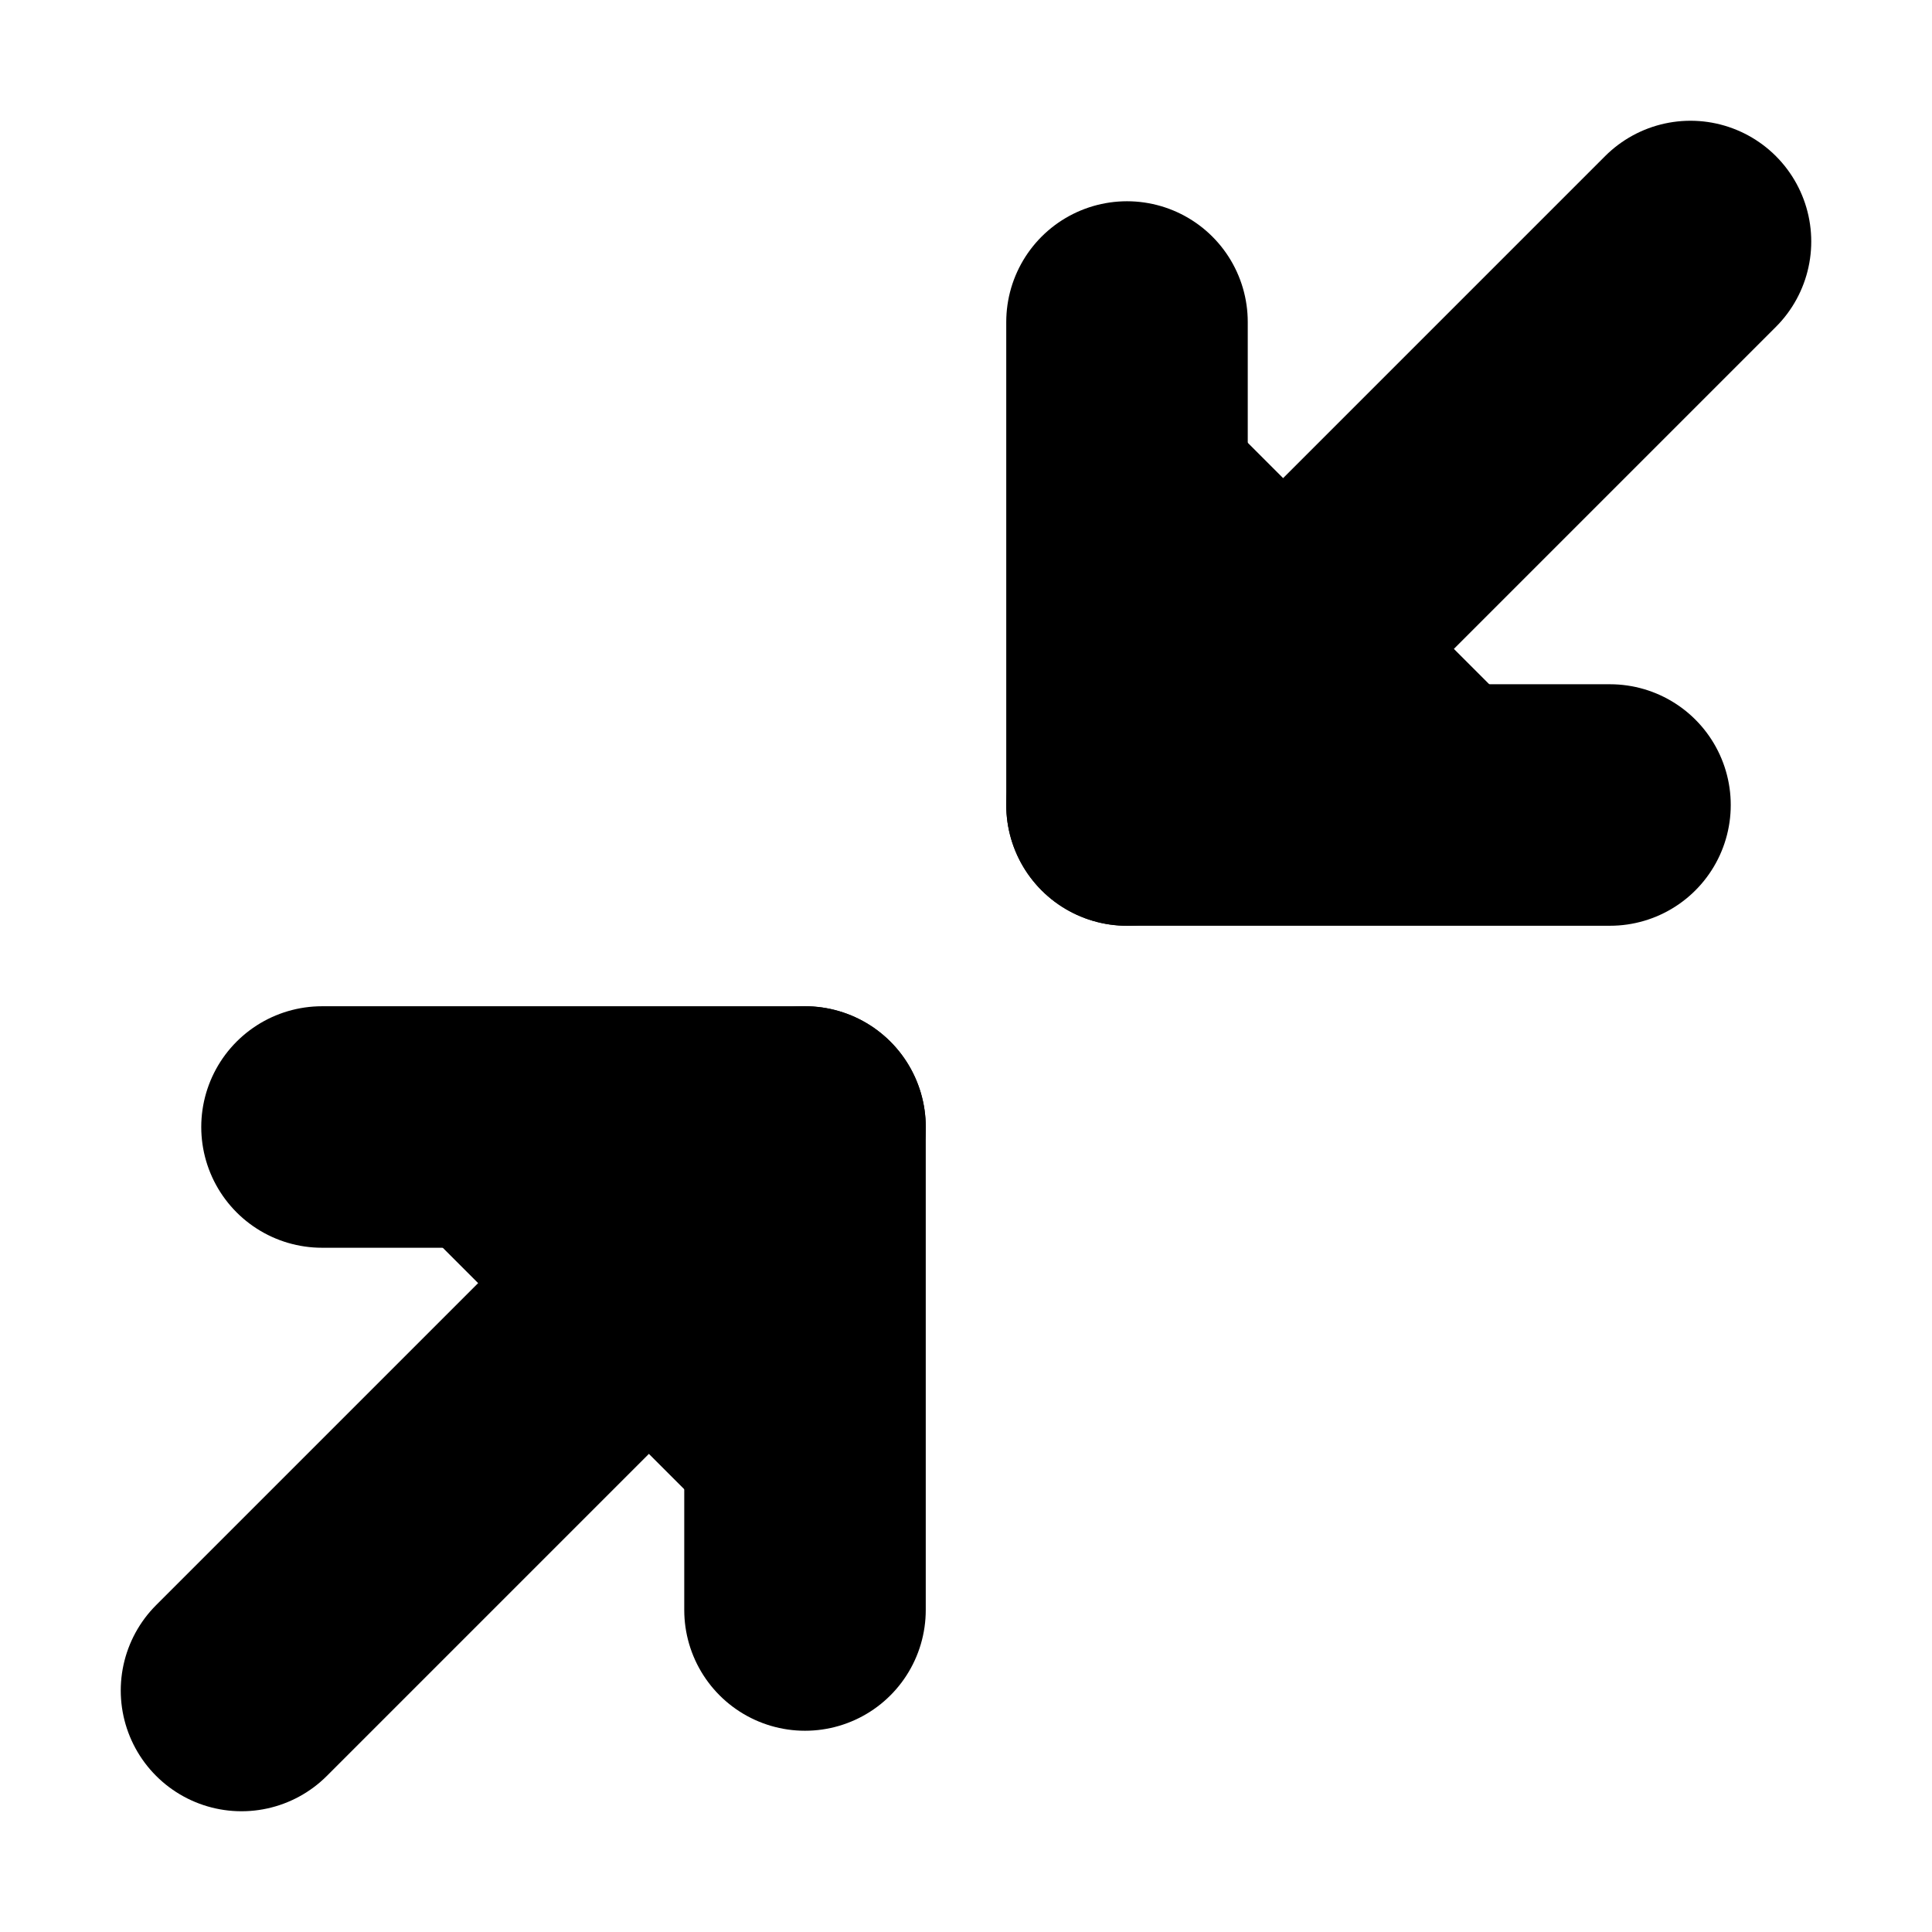
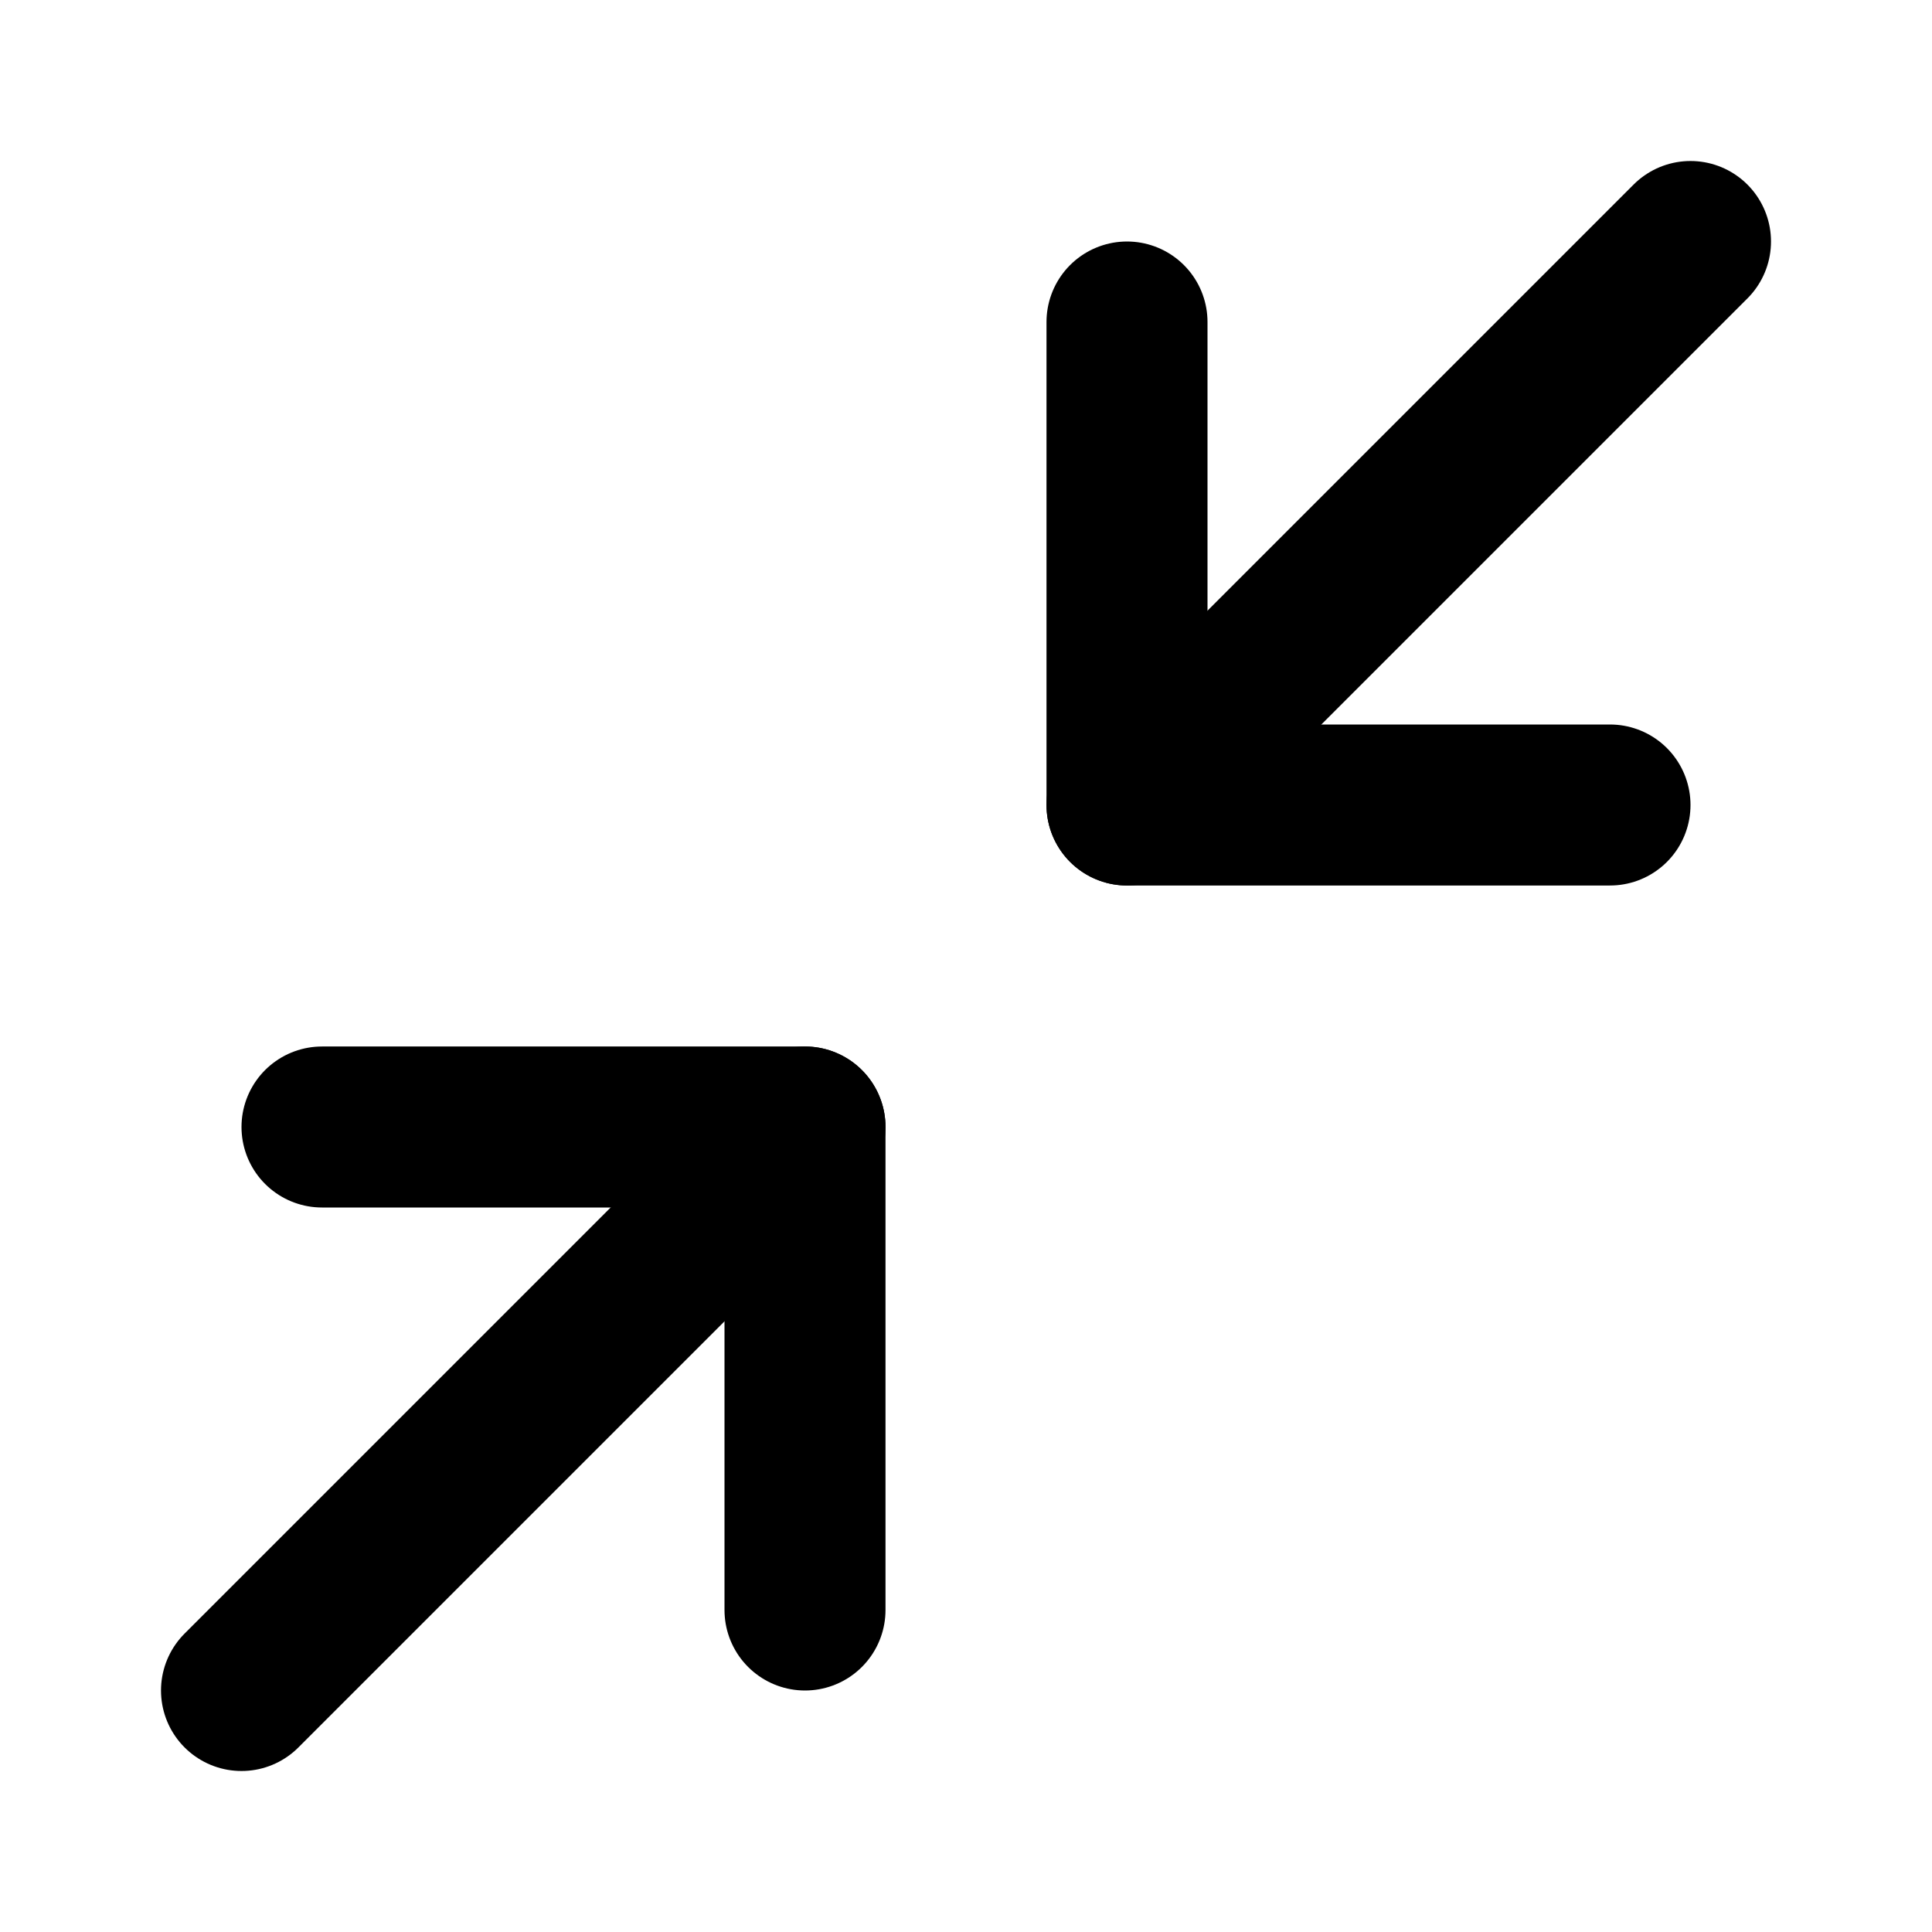
- <svg xmlns="http://www.w3.org/2000/svg" width="1em" height="1em">
-   <g id="tuiIconMinimize2">
-     <svg x="50%" y="50%" width="1em" height="1em" overflow="visible" viewBox="0 0 16 16">
-       <svg x="-8" y="-8">
-         <svg width="16" height="16" viewBox="0 0 24 24" stroke="currentColor" stroke-width="3" stroke-linecap="round" stroke-linejoin="round">
-           <polyline points="4 14 10 14 10 20" />
-           <polyline points="20 10 14 10 14 4" />
-           <line x1="14" y1="10" x2="21" y2="3" />
-           <line x1="3" y1="21" x2="10" y2="14" />
-         </svg>
-       </svg>
-     </svg>
-   </g>
+ <svg xmlns="http://www.w3.org/2000/svg" class="lucide lucide-minimize-2" width="24" height="24" viewBox="0 0 24 24" fill="none" stroke="currentColor" stroke-width="2" stroke-linecap="round" stroke-linejoin="round">
+   <polyline vector-effect="non-scaling-stroke" points="4 14 10 14 10 20" />
+   <polyline vector-effect="non-scaling-stroke" points="20 10 14 10 14 4" />
+   <line vector-effect="non-scaling-stroke" x1="14" x2="21" y1="10" y2="3" />
+   <line vector-effect="non-scaling-stroke" x1="3" x2="10" y1="21" y2="14" />
</svg>
